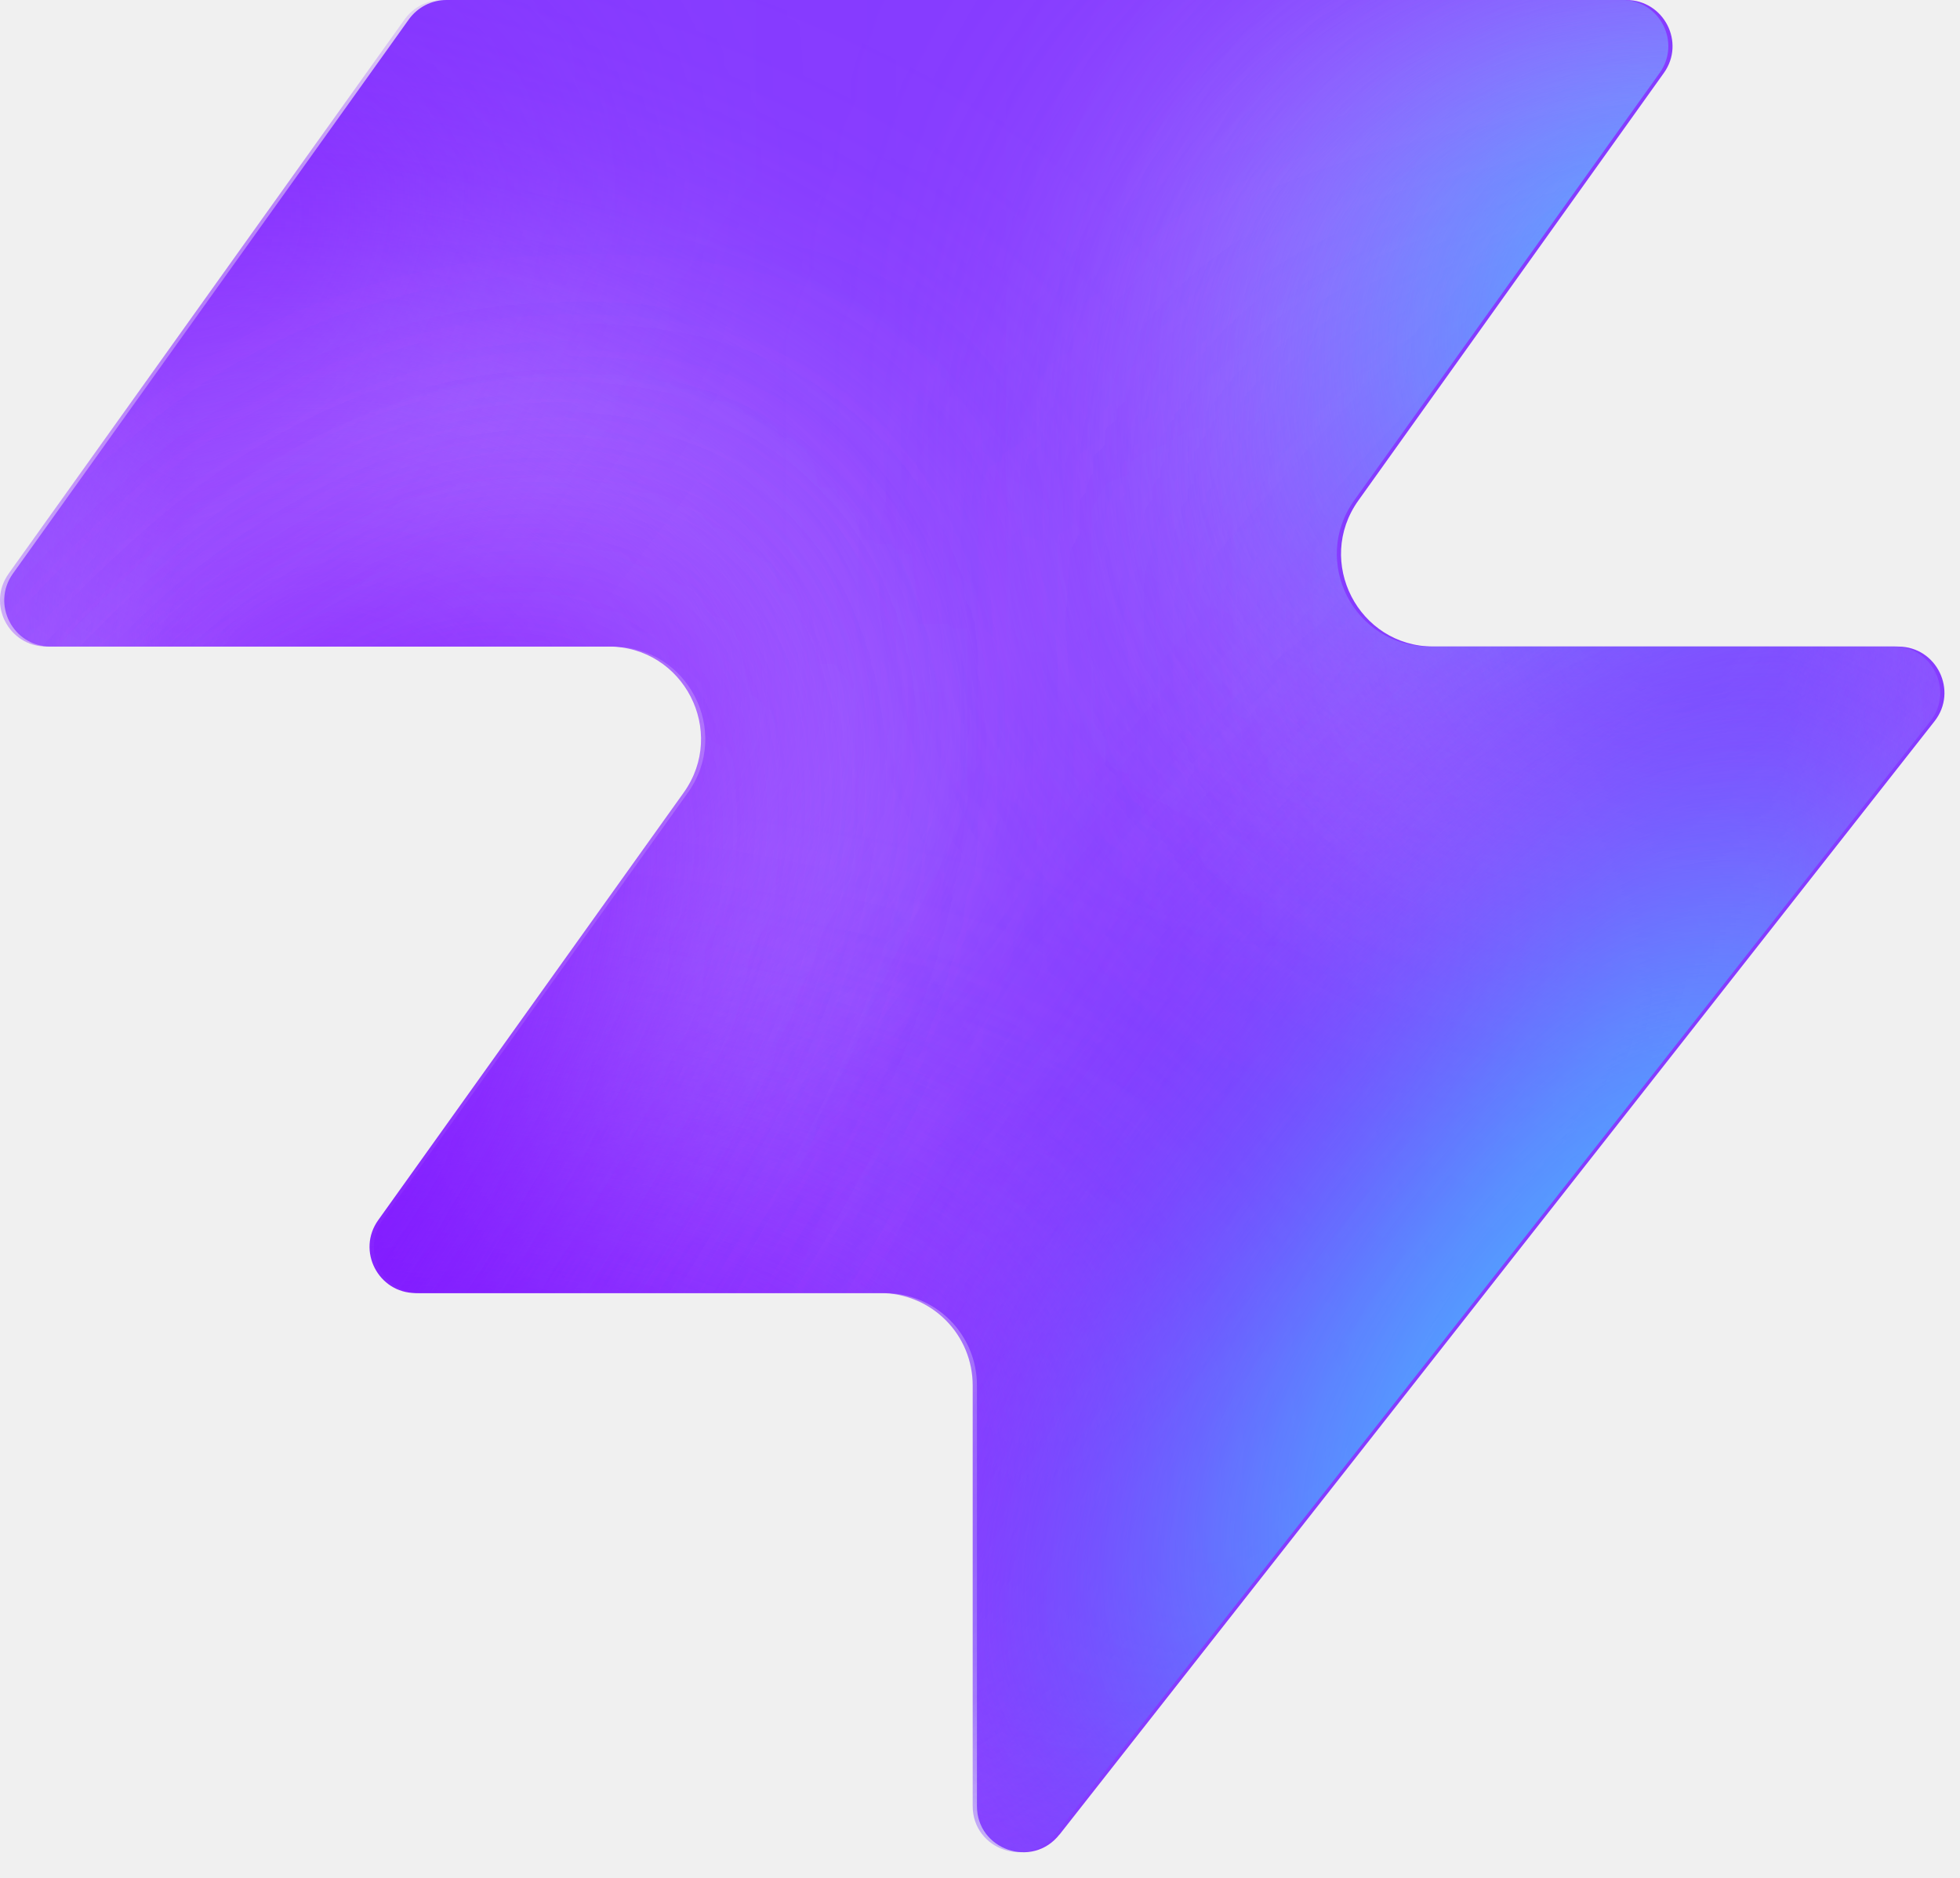
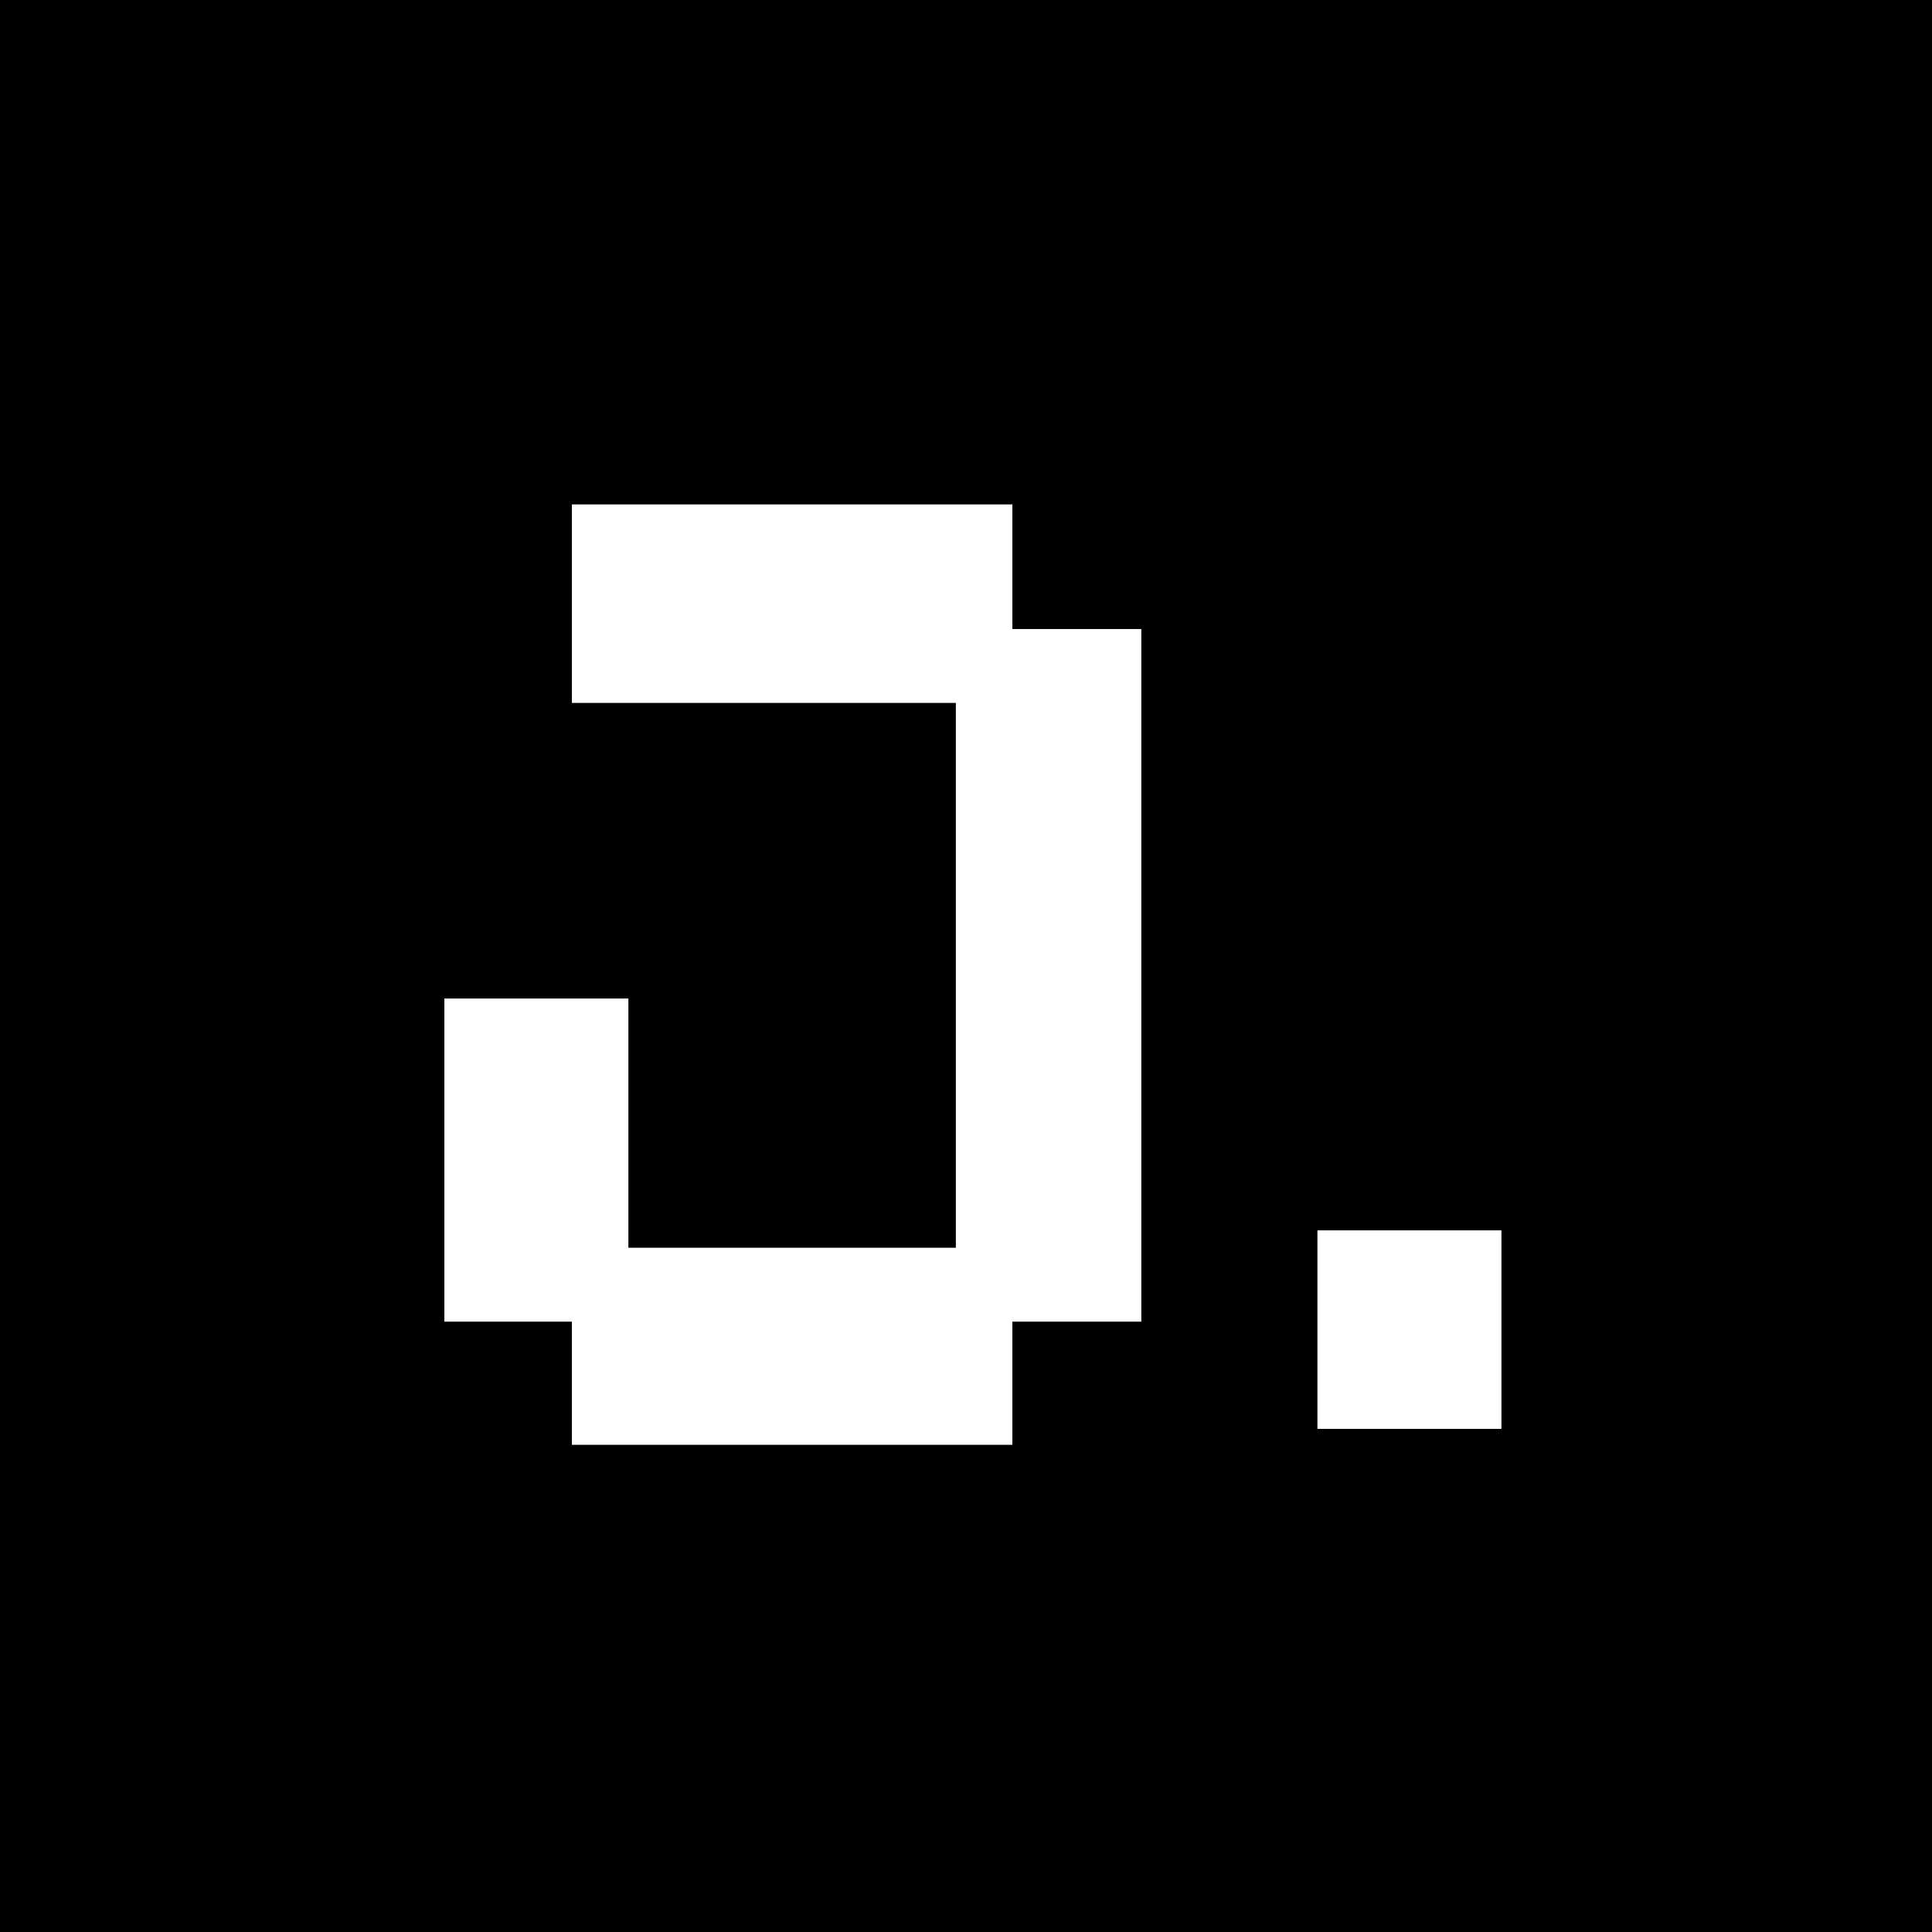
- <svg xmlns="http://www.w3.org/2000/svg" width="48" height="46" fill="none" viewBox="0 0 48 46">
-   <path fill="#863bff" d="M25.946 44.938c-.664.845-2.021.375-2.021-.698V33.937a2.26 2.26 0 0 0-2.262-2.262H10.287c-.92 0-1.456-1.04-.92-1.788l7.48-10.471c1.07-1.497 0-3.578-1.842-3.578H1.237c-.92 0-1.456-1.04-.92-1.788L10.013.474c.214-.297.556-.474.92-.474h28.894c.92 0 1.456 1.04.92 1.788l-7.48 10.471c-1.07 1.498 0 3.579 1.842 3.579h11.377c.943 0 1.473 1.088.89 1.83L25.947 44.94z" style="fill:#863bff;fill:color(display-p3 .525 .23 1);fill-opacity:1" />
-   <mask id="a" width="48" height="46" x="0" y="0" maskUnits="userSpaceOnUse" style="mask-type:alpha">
-     <path fill="#000" d="M25.842 44.938c-.664.844-2.021.375-2.021-.698V33.937a2.26 2.26 0 0 0-2.262-2.262H10.183c-.92 0-1.456-1.04-.92-1.788l7.48-10.471c1.07-1.498 0-3.579-1.842-3.579H1.133c-.92 0-1.456-1.04-.92-1.787L9.91.473c.214-.297.556-.474.92-.474h28.894c.92 0 1.456 1.04.92 1.788l-7.48 10.471c-1.07 1.498 0 3.578 1.842 3.578h11.377c.943 0 1.473 1.088.89 1.832L25.843 44.94z" style="fill:#000;fill-opacity:1" />
-   </mask>
-   <g mask="url(#a)">
-     <g filter="url(#b)">
-       <ellipse cx="5.508" cy="14.704" fill="#ede6ff" rx="5.508" ry="14.704" style="fill:#ede6ff;fill:color(display-p3 .927 .903 1);fill-opacity:1" transform="matrix(.00324 1 1 -.00324 -4.47 31.516)" />
-     </g>
-     <g filter="url(#c)">
-       <ellipse cx="10.399" cy="29.851" fill="#ede6ff" rx="10.399" ry="29.851" style="fill:#ede6ff;fill:color(display-p3 .927 .903 1);fill-opacity:1" transform="matrix(.00324 1 1 -.00324 -39.328 7.883)" />
-     </g>
-     <g filter="url(#d)">
-       <ellipse cx="5.508" cy="30.487" fill="#7e14ff" rx="5.508" ry="30.487" style="fill:#7e14ff;fill:color(display-p3 .492 .077 1);fill-opacity:1" transform="rotate(89.814 -25.913 -14.639)scale(1 -1)" />
-     </g>
-     <g filter="url(#e)">
-       <ellipse cx="5.508" cy="30.599" fill="#7e14ff" rx="5.508" ry="30.599" style="fill:#7e14ff;fill:color(display-p3 .492 .077 1);fill-opacity:1" transform="rotate(89.814 -32.644 -3.334)scale(1 -1)" />
-     </g>
-     <g filter="url(#f)">
-       <ellipse cx="5.508" cy="30.599" fill="#7e14ff" rx="5.508" ry="30.599" style="fill:#7e14ff;fill:color(display-p3 .492 .077 1);fill-opacity:1" transform="matrix(.00324 1 1 -.00324 -34.34 30.47)" />
-     </g>
-     <g filter="url(#g)">
-       <ellipse cx="14.072" cy="22.078" fill="#ede6ff" rx="14.072" ry="22.078" style="fill:#ede6ff;fill:color(display-p3 .927 .903 1);fill-opacity:1" transform="rotate(93.35 24.506 48.493)scale(-1 1)" />
-     </g>
-     <g filter="url(#h)">
-       <ellipse cx="3.47" cy="21.501" fill="#7e14ff" rx="3.47" ry="21.501" style="fill:#7e14ff;fill:color(display-p3 .492 .077 1);fill-opacity:1" transform="rotate(89.009 28.708 47.59)scale(-1 1)" />
-     </g>
-     <g filter="url(#i)">
-       <ellipse cx="3.47" cy="21.501" fill="#7e14ff" rx="3.47" ry="21.501" style="fill:#7e14ff;fill:color(display-p3 .492 .077 1);fill-opacity:1" transform="rotate(89.009 28.708 47.59)scale(-1 1)" />
-     </g>
-     <g filter="url(#j)">
-       <ellipse cx=".387" cy="8.972" fill="#7e14ff" rx="4.407" ry="29.108" style="fill:#7e14ff;fill:color(display-p3 .492 .077 1);fill-opacity:1" transform="rotate(39.51 .387 8.972)" />
-     </g>
-     <g filter="url(#k)">
-       <ellipse cx="47.523" cy="-6.092" fill="#7e14ff" rx="4.407" ry="29.108" style="fill:#7e14ff;fill:color(display-p3 .492 .077 1);fill-opacity:1" transform="rotate(37.892 47.523 -6.092)" />
-     </g>
-     <g filter="url(#l)">
-       <ellipse cx="41.412" cy="6.333" fill="#47bfff" rx="5.971" ry="9.665" style="fill:#47bfff;fill:color(display-p3 .28 .748 1);fill-opacity:1" transform="rotate(37.892 41.412 6.333)" />
-     </g>
-     <g filter="url(#m)">
-       <ellipse cx="-1.879" cy="38.332" fill="#7e14ff" rx="4.407" ry="29.108" style="fill:#7e14ff;fill:color(display-p3 .492 .077 1);fill-opacity:1" transform="rotate(37.892 -1.88 38.332)" />
-     </g>
-     <g filter="url(#n)">
-       <ellipse cx="-1.879" cy="38.332" fill="#7e14ff" rx="4.407" ry="29.108" style="fill:#7e14ff;fill:color(display-p3 .492 .077 1);fill-opacity:1" transform="rotate(37.892 -1.88 38.332)" />
-     </g>
-     <g filter="url(#o)">
-       <ellipse cx="35.651" cy="29.907" fill="#7e14ff" rx="4.407" ry="29.108" style="fill:#7e14ff;fill:color(display-p3 .492 .077 1);fill-opacity:1" transform="rotate(37.892 35.651 29.907)" />
-     </g>
-     <g filter="url(#p)">
-       <ellipse cx="38.418" cy="32.4" fill="#47bfff" rx="5.971" ry="15.297" style="fill:#47bfff;fill:color(display-p3 .28 .748 1);fill-opacity:1" transform="rotate(37.892 38.418 32.4)" />
-     </g>
-   </g>
-   <defs>
-     <filter id="b" width="60.045" height="41.654" x="-19.77" y="16.149" color-interpolation-filters="sRGB" filterUnits="userSpaceOnUse">
-       <feFlood flood-opacity="0" result="BackgroundImageFix" />
-       <feBlend in="SourceGraphic" in2="BackgroundImageFix" result="shape" />
-       <feGaussianBlur result="effect1_foregroundBlur_2002_17158" stdDeviation="7.659" />
-     </filter>
-     <filter id="c" width="90.34" height="51.437" x="-54.613" y="-7.533" color-interpolation-filters="sRGB" filterUnits="userSpaceOnUse">
-       <feFlood flood-opacity="0" result="BackgroundImageFix" />
-       <feBlend in="SourceGraphic" in2="BackgroundImageFix" result="shape" />
-       <feGaussianBlur result="effect1_foregroundBlur_2002_17158" stdDeviation="7.659" />
-     </filter>
-     <filter id="d" width="79.355" height="29.4" x="-49.64" y="2.03" color-interpolation-filters="sRGB" filterUnits="userSpaceOnUse">
-       <feFlood flood-opacity="0" result="BackgroundImageFix" />
-       <feBlend in="SourceGraphic" in2="BackgroundImageFix" result="shape" />
-       <feGaussianBlur result="effect1_foregroundBlur_2002_17158" stdDeviation="4.596" />
-     </filter>
-     <filter id="e" width="79.579" height="29.4" x="-45.045" y="20.029" color-interpolation-filters="sRGB" filterUnits="userSpaceOnUse">
-       <feFlood flood-opacity="0" result="BackgroundImageFix" />
-       <feBlend in="SourceGraphic" in2="BackgroundImageFix" result="shape" />
-       <feGaussianBlur result="effect1_foregroundBlur_2002_17158" stdDeviation="4.596" />
-     </filter>
-     <filter id="f" width="79.579" height="29.4" x="-43.513" y="21.178" color-interpolation-filters="sRGB" filterUnits="userSpaceOnUse">
-       <feFlood flood-opacity="0" result="BackgroundImageFix" />
-       <feBlend in="SourceGraphic" in2="BackgroundImageFix" result="shape" />
-       <feGaussianBlur result="effect1_foregroundBlur_2002_17158" stdDeviation="4.596" />
-     </filter>
-     <filter id="g" width="74.749" height="58.852" x="15.756" y="-17.901" color-interpolation-filters="sRGB" filterUnits="userSpaceOnUse">
-       <feFlood flood-opacity="0" result="BackgroundImageFix" />
-       <feBlend in="SourceGraphic" in2="BackgroundImageFix" result="shape" />
-       <feGaussianBlur result="effect1_foregroundBlur_2002_17158" stdDeviation="7.659" />
-     </filter>
-     <filter id="h" width="61.377" height="25.362" x="23.548" y="2.284" color-interpolation-filters="sRGB" filterUnits="userSpaceOnUse">
-       <feFlood flood-opacity="0" result="BackgroundImageFix" />
-       <feBlend in="SourceGraphic" in2="BackgroundImageFix" result="shape" />
-       <feGaussianBlur result="effect1_foregroundBlur_2002_17158" stdDeviation="4.596" />
-     </filter>
-     <filter id="i" width="61.377" height="25.362" x="23.548" y="2.284" color-interpolation-filters="sRGB" filterUnits="userSpaceOnUse">
-       <feFlood flood-opacity="0" result="BackgroundImageFix" />
-       <feBlend in="SourceGraphic" in2="BackgroundImageFix" result="shape" />
-       <feGaussianBlur result="effect1_foregroundBlur_2002_17158" stdDeviation="4.596" />
-     </filter>
-     <filter id="j" width="56.045" height="63.649" x="-27.636" y="-22.853" color-interpolation-filters="sRGB" filterUnits="userSpaceOnUse">
-       <feFlood flood-opacity="0" result="BackgroundImageFix" />
-       <feBlend in="SourceGraphic" in2="BackgroundImageFix" result="shape" />
-       <feGaussianBlur result="effect1_foregroundBlur_2002_17158" stdDeviation="4.596" />
-     </filter>
-     <filter id="k" width="54.814" height="64.646" x="20.116" y="-38.415" color-interpolation-filters="sRGB" filterUnits="userSpaceOnUse">
-       <feFlood flood-opacity="0" result="BackgroundImageFix" />
-       <feBlend in="SourceGraphic" in2="BackgroundImageFix" result="shape" />
-       <feGaussianBlur result="effect1_foregroundBlur_2002_17158" stdDeviation="4.596" />
-     </filter>
-     <filter id="l" width="33.541" height="35.313" x="24.641" y="-11.323" color-interpolation-filters="sRGB" filterUnits="userSpaceOnUse">
-       <feFlood flood-opacity="0" result="BackgroundImageFix" />
-       <feBlend in="SourceGraphic" in2="BackgroundImageFix" result="shape" />
-       <feGaussianBlur result="effect1_foregroundBlur_2002_17158" stdDeviation="4.596" />
-     </filter>
-     <filter id="m" width="54.814" height="64.646" x="-29.286" y="6.009" color-interpolation-filters="sRGB" filterUnits="userSpaceOnUse">
-       <feFlood flood-opacity="0" result="BackgroundImageFix" />
-       <feBlend in="SourceGraphic" in2="BackgroundImageFix" result="shape" />
-       <feGaussianBlur result="effect1_foregroundBlur_2002_17158" stdDeviation="4.596" />
-     </filter>
-     <filter id="n" width="54.814" height="64.646" x="-29.286" y="6.009" color-interpolation-filters="sRGB" filterUnits="userSpaceOnUse">
-       <feFlood flood-opacity="0" result="BackgroundImageFix" />
-       <feBlend in="SourceGraphic" in2="BackgroundImageFix" result="shape" />
-       <feGaussianBlur result="effect1_foregroundBlur_2002_17158" stdDeviation="4.596" />
-     </filter>
-     <filter id="o" width="54.814" height="64.646" x="8.244" y="-2.416" color-interpolation-filters="sRGB" filterUnits="userSpaceOnUse">
-       <feFlood flood-opacity="0" result="BackgroundImageFix" />
-       <feBlend in="SourceGraphic" in2="BackgroundImageFix" result="shape" />
-       <feGaussianBlur result="effect1_foregroundBlur_2002_17158" stdDeviation="4.596" />
-     </filter>
-     <filter id="p" width="39.409" height="43.623" x="18.713" y="10.588" color-interpolation-filters="sRGB" filterUnits="userSpaceOnUse">
-       <feFlood flood-opacity="0" result="BackgroundImageFix" />
-       <feBlend in="SourceGraphic" in2="BackgroundImageFix" result="shape" />
-       <feGaussianBlur result="effect1_foregroundBlur_2002_17158" stdDeviation="4.596" />
-     </filter>
-   </defs>
+ <svg xmlns="http://www.w3.org/2000/svg" width="48" height="48" viewBox="0 0 48 48" fill="none">
+   <rect width="48" height="48" fill="black" />
+   <path d="M14.208 35.896V32.836H11.04V24.808H15.612V31H23.748V17.464H14.208V12.532H25.152V15.628H28.356V32.836H25.152V35.896H14.208ZM32.731 35.5V30.568H37.303V35.5H32.731Z" fill="white" />
</svg>
